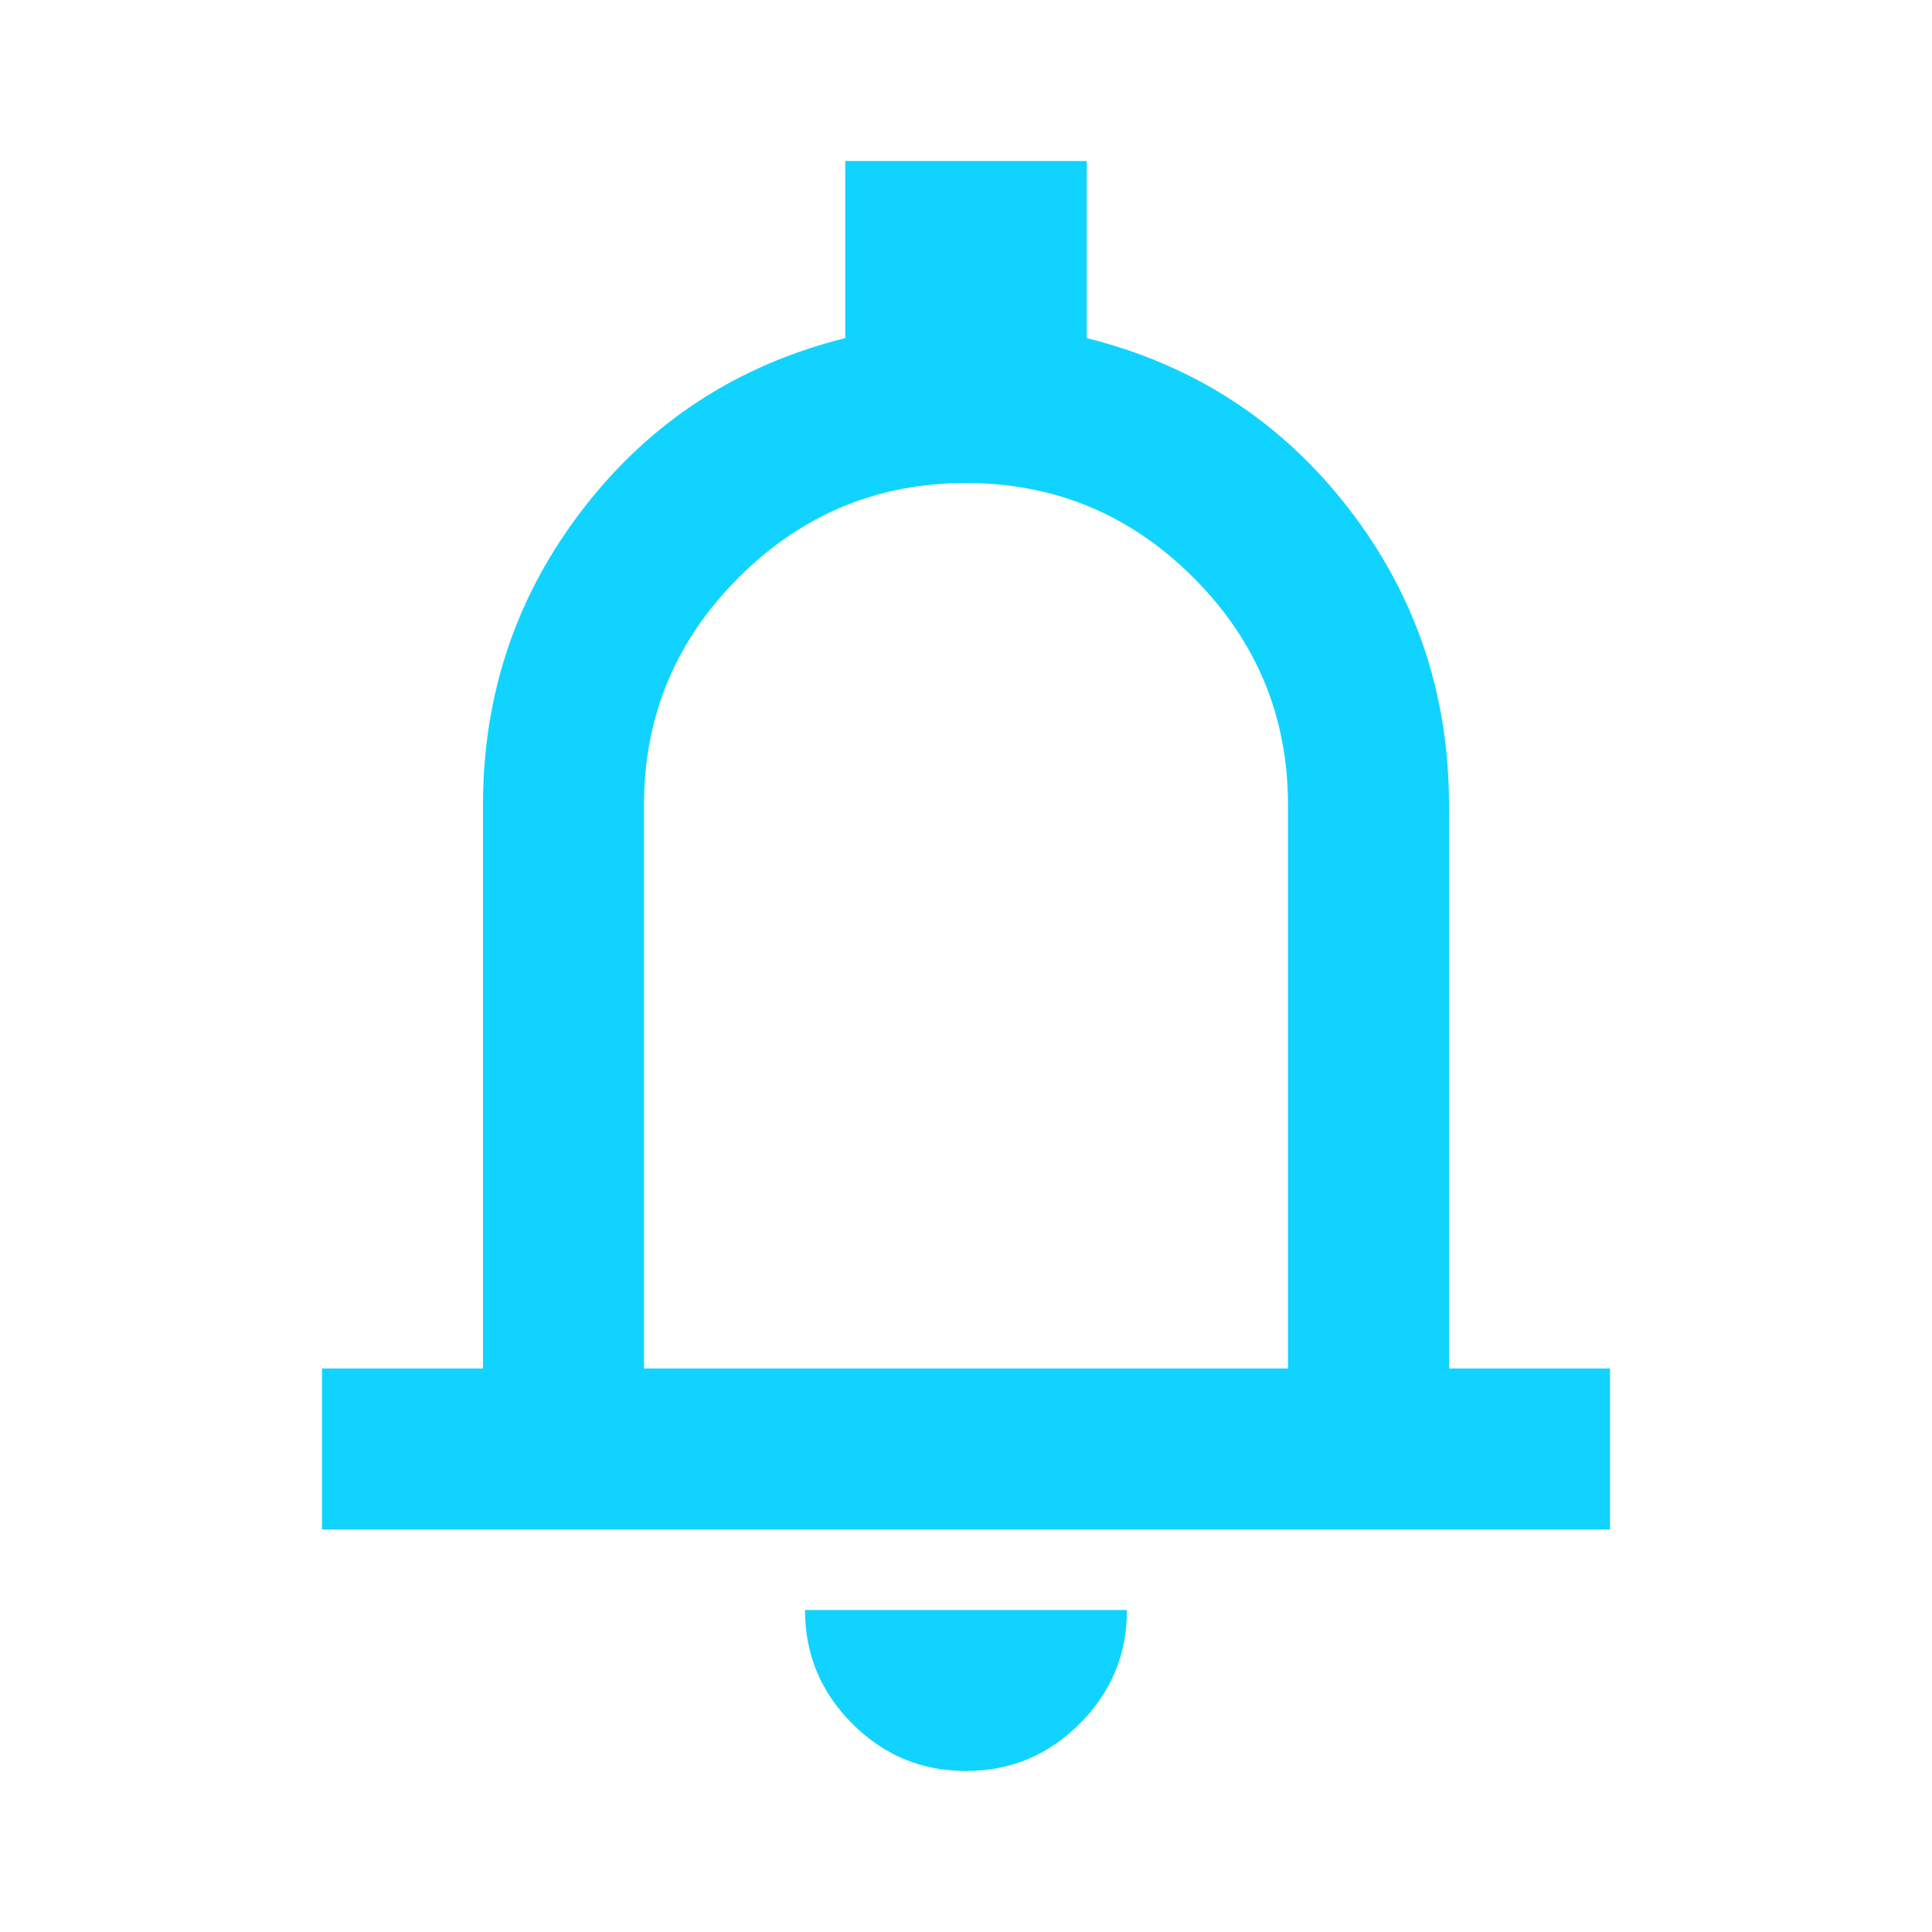
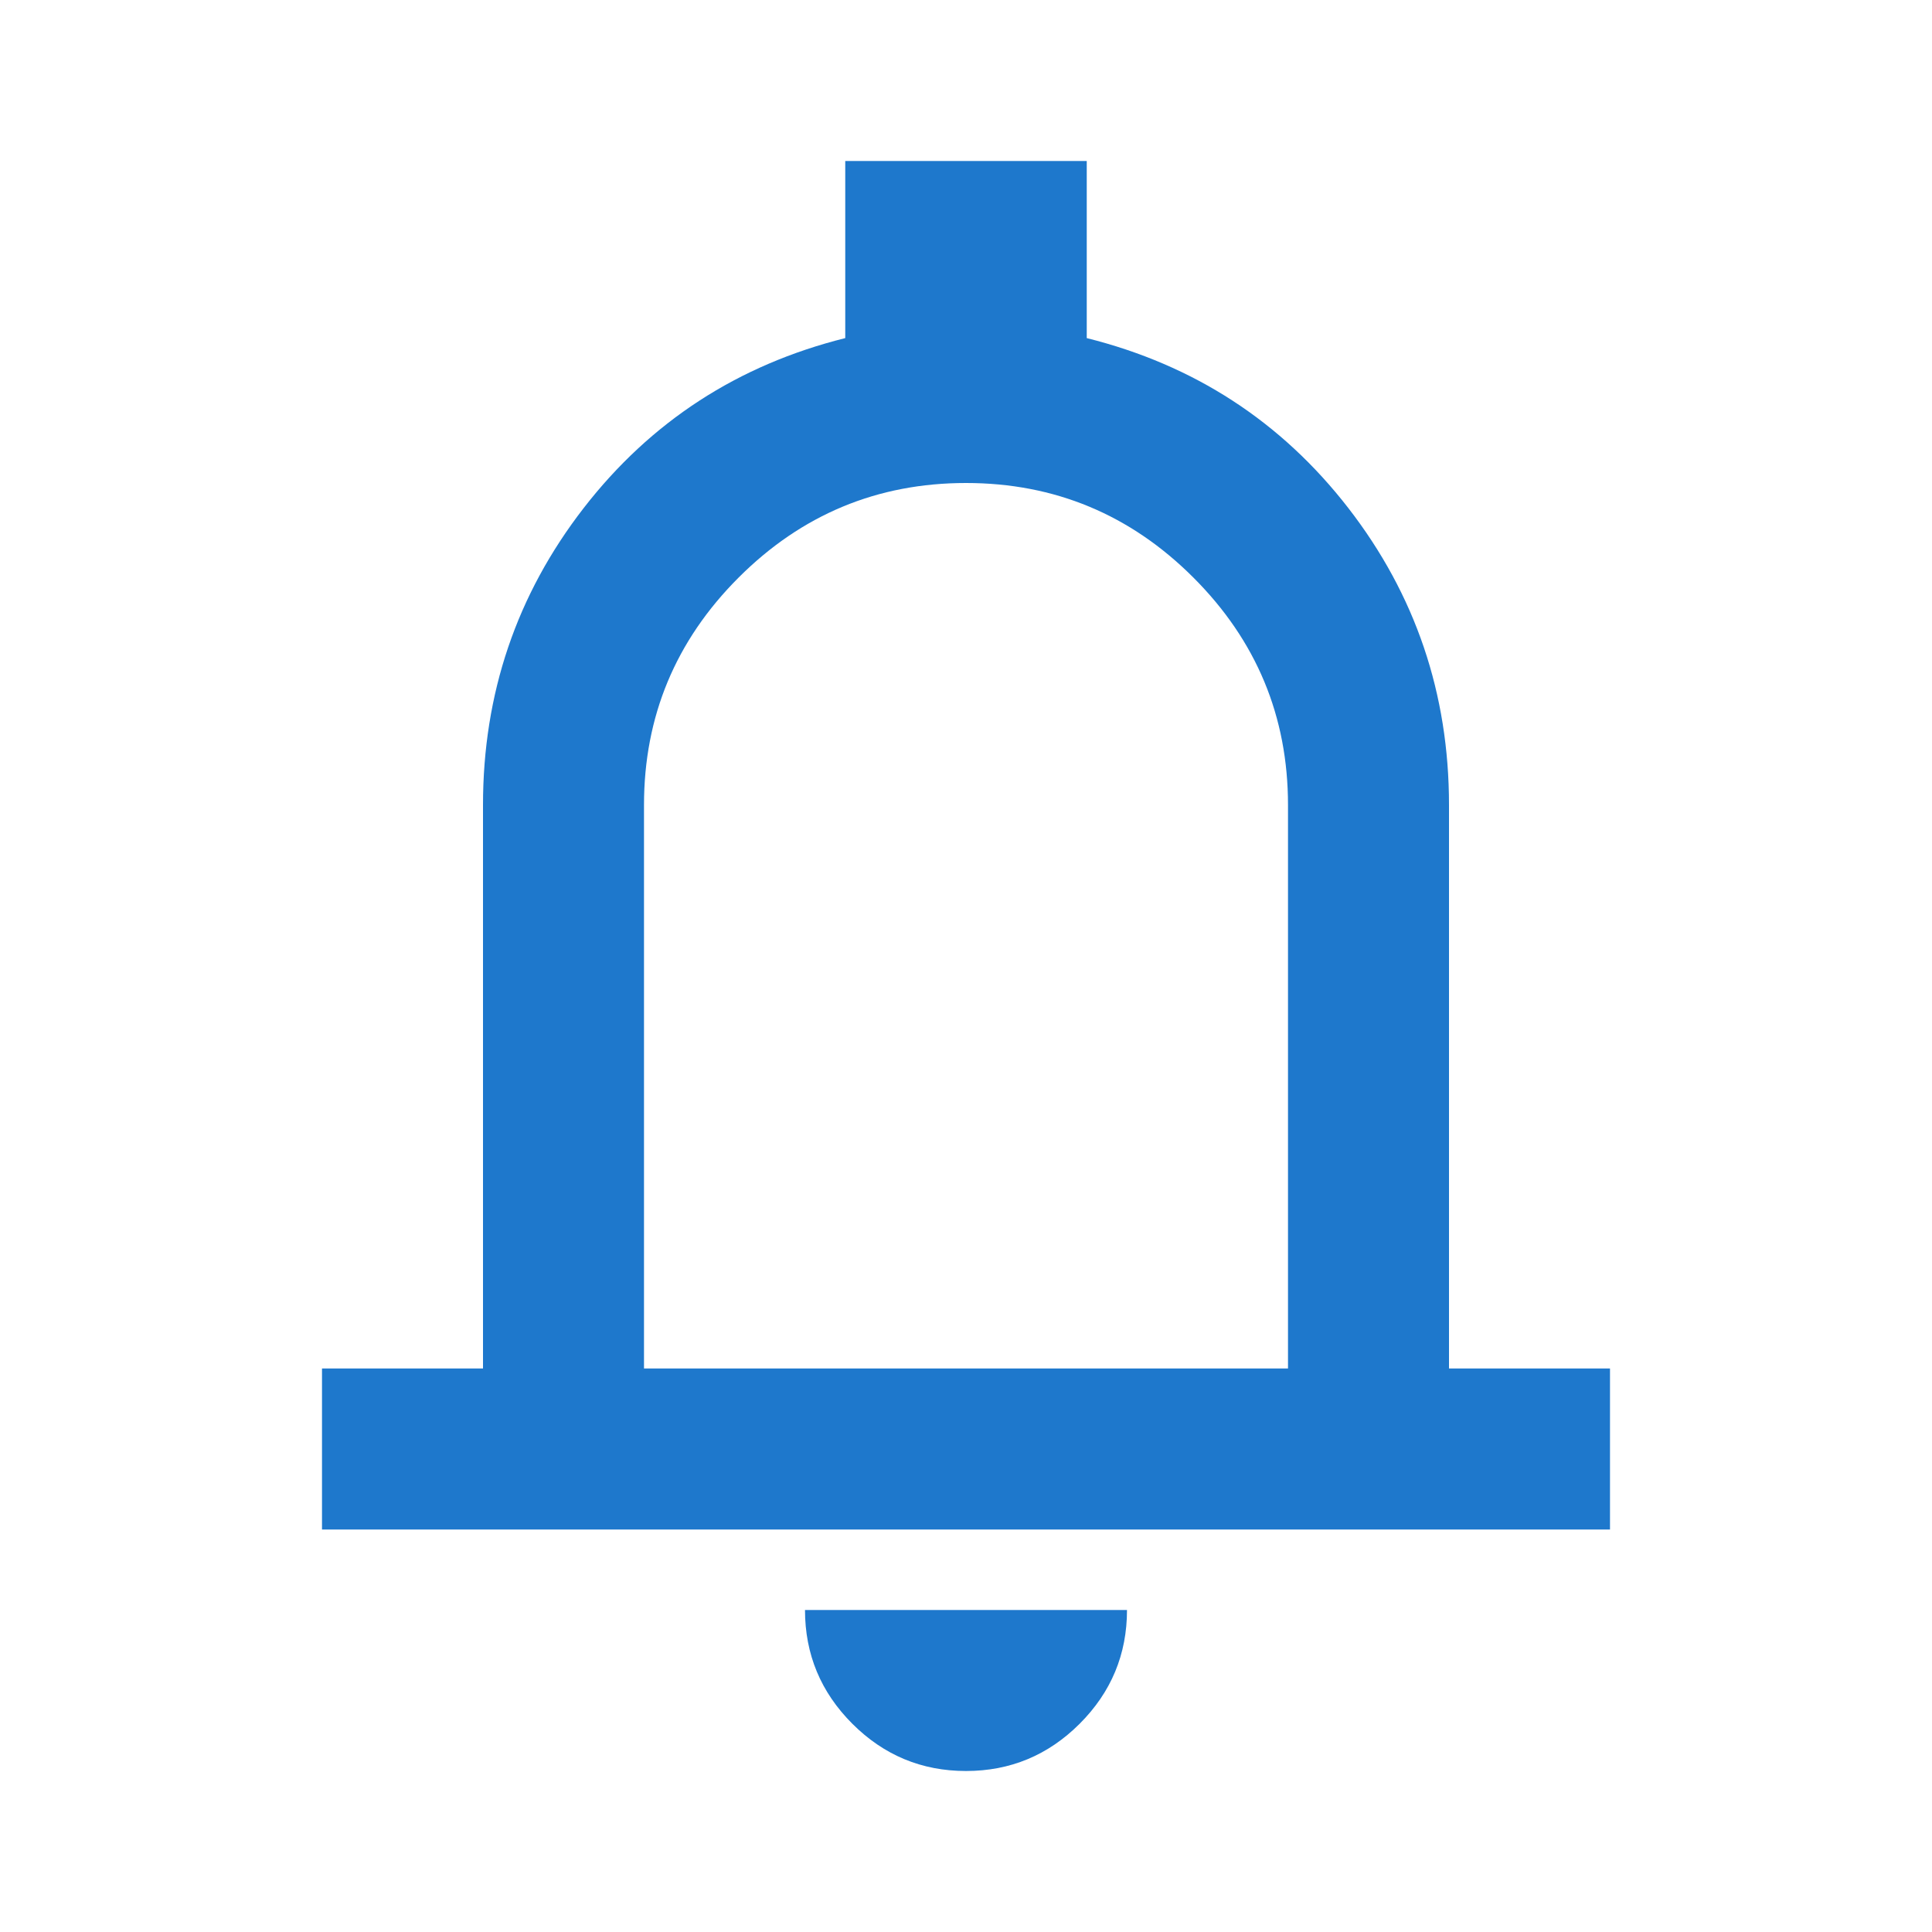
<svg xmlns="http://www.w3.org/2000/svg" width="24" height="24" viewBox="0 0 24 24" fill="none">
-   <mask id="mask0_6_224" style="mask-type:alpha" maskUnits="userSpaceOnUse" x="0" y="0" width="24" height="24">
+   <mask id="mask0_2_191" style="mask-type:alpha" maskUnits="userSpaceOnUse" x="0" y="0" width="24" height="24">
    <rect width="24" height="24" fill="#D9D9D9" />
  </mask>
-   <g mask="url(#mask0_6_224)">
-     <path d="M4 19V17H6V10C6 8.617 6.417 7.388 7.25 6.312C8.083 5.237 9.167 4.533 10.5 4.2V2H13.5V4.2C14.833 4.533 15.917 5.237 16.75 6.312C17.583 7.388 18 8.617 18 10V17H20V19H4ZM12 22C11.45 22 10.979 21.804 10.588 21.413C10.196 21.021 10 20.55 10 20H14C14 20.55 13.804 21.021 13.412 21.413C13.021 21.804 12.55 22 12 22ZM8 17H16V10C16 8.9 15.608 7.958 14.825 7.175C14.042 6.392 13.1 6 12 6C10.9 6 9.958 6.392 9.175 7.175C8.392 7.958 8 8.9 8 10V17Z" fill="#11D3FF" />
+   <g mask="url(#mask0_2_191)">
+     <path d="M4 19V17H6V10C6 8.617 6.417 7.388 7.25 6.312C8.083 5.237 9.167 4.533 10.5 4.2V2H13.5V4.2C14.833 4.533 15.917 5.237 16.75 6.312C17.583 7.388 18 8.617 18 10V17H20V19H4ZM12 22C11.45 22 10.979 21.804 10.588 21.413C10.196 21.021 10 20.55 10 20H14C14 20.55 13.804 21.021 13.412 21.413C13.021 21.804 12.55 22 12 22ZM8 17H16V10C16 8.9 15.608 7.958 14.825 7.175C14.042 6.392 13.1 6 12 6C10.9 6 9.958 6.392 9.175 7.175C8.392 7.958 8 8.9 8 10V17Z" fill="#1E78CC" />
  </g>
</svg>
